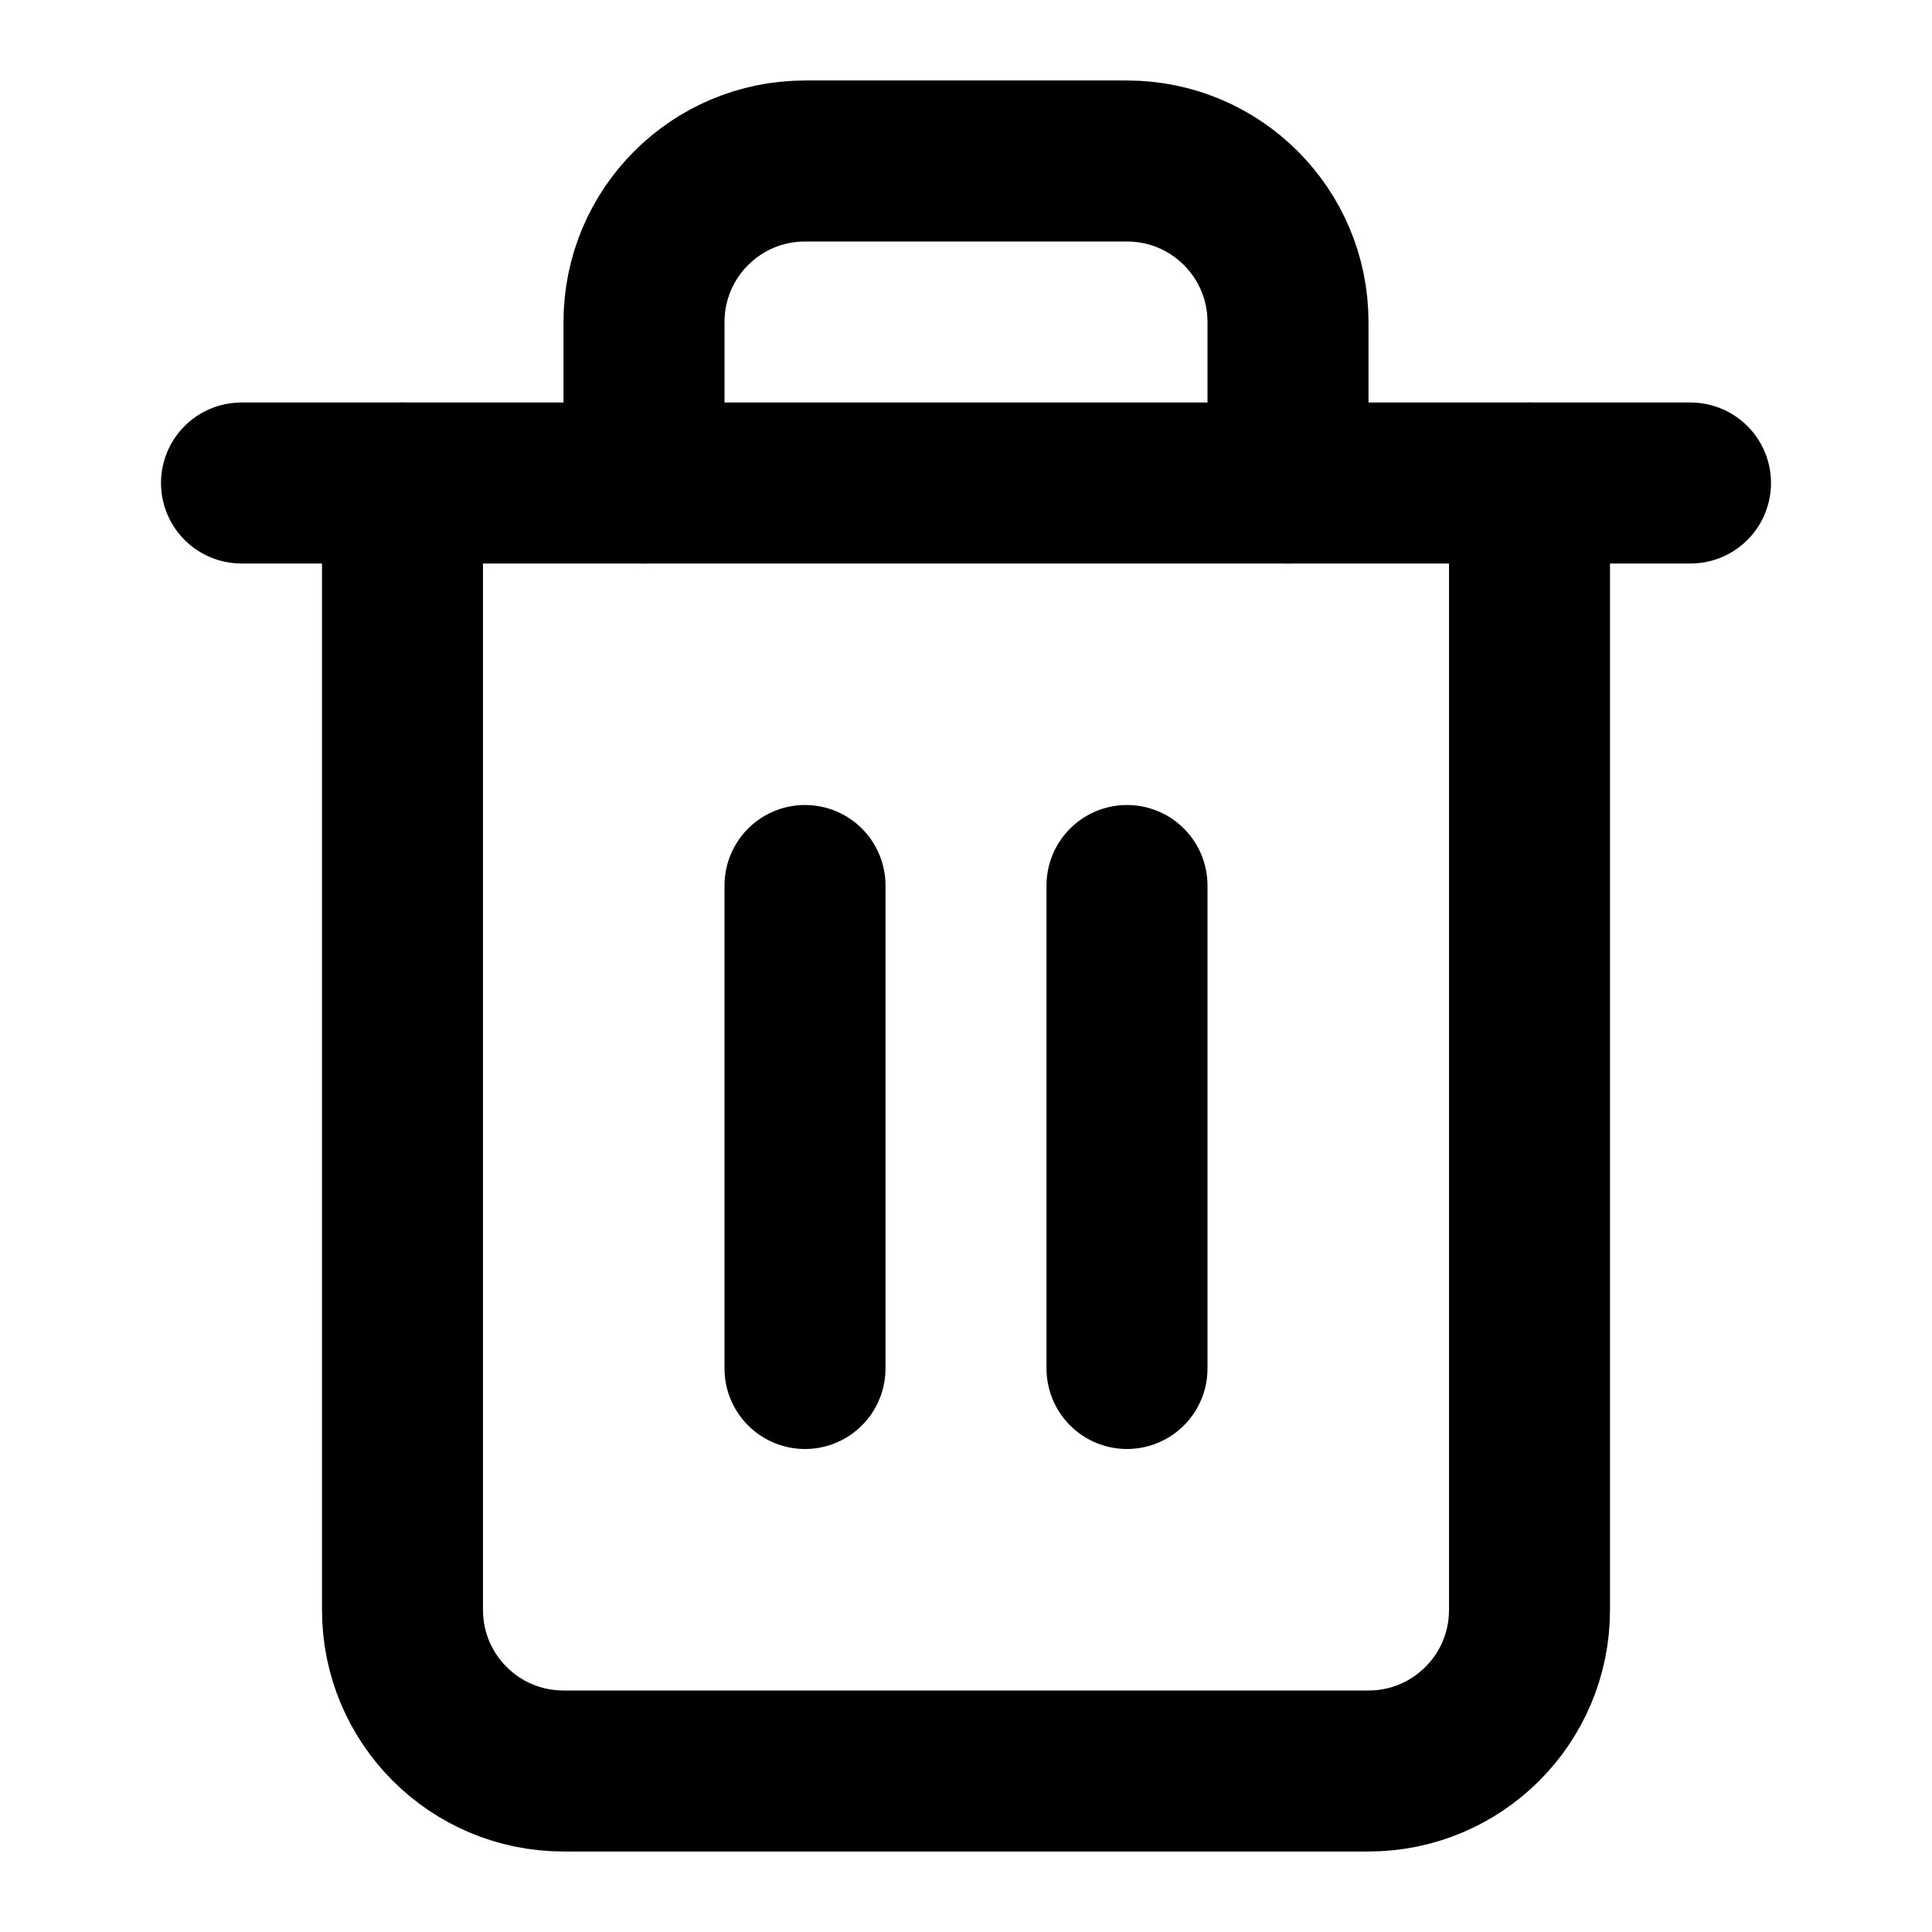
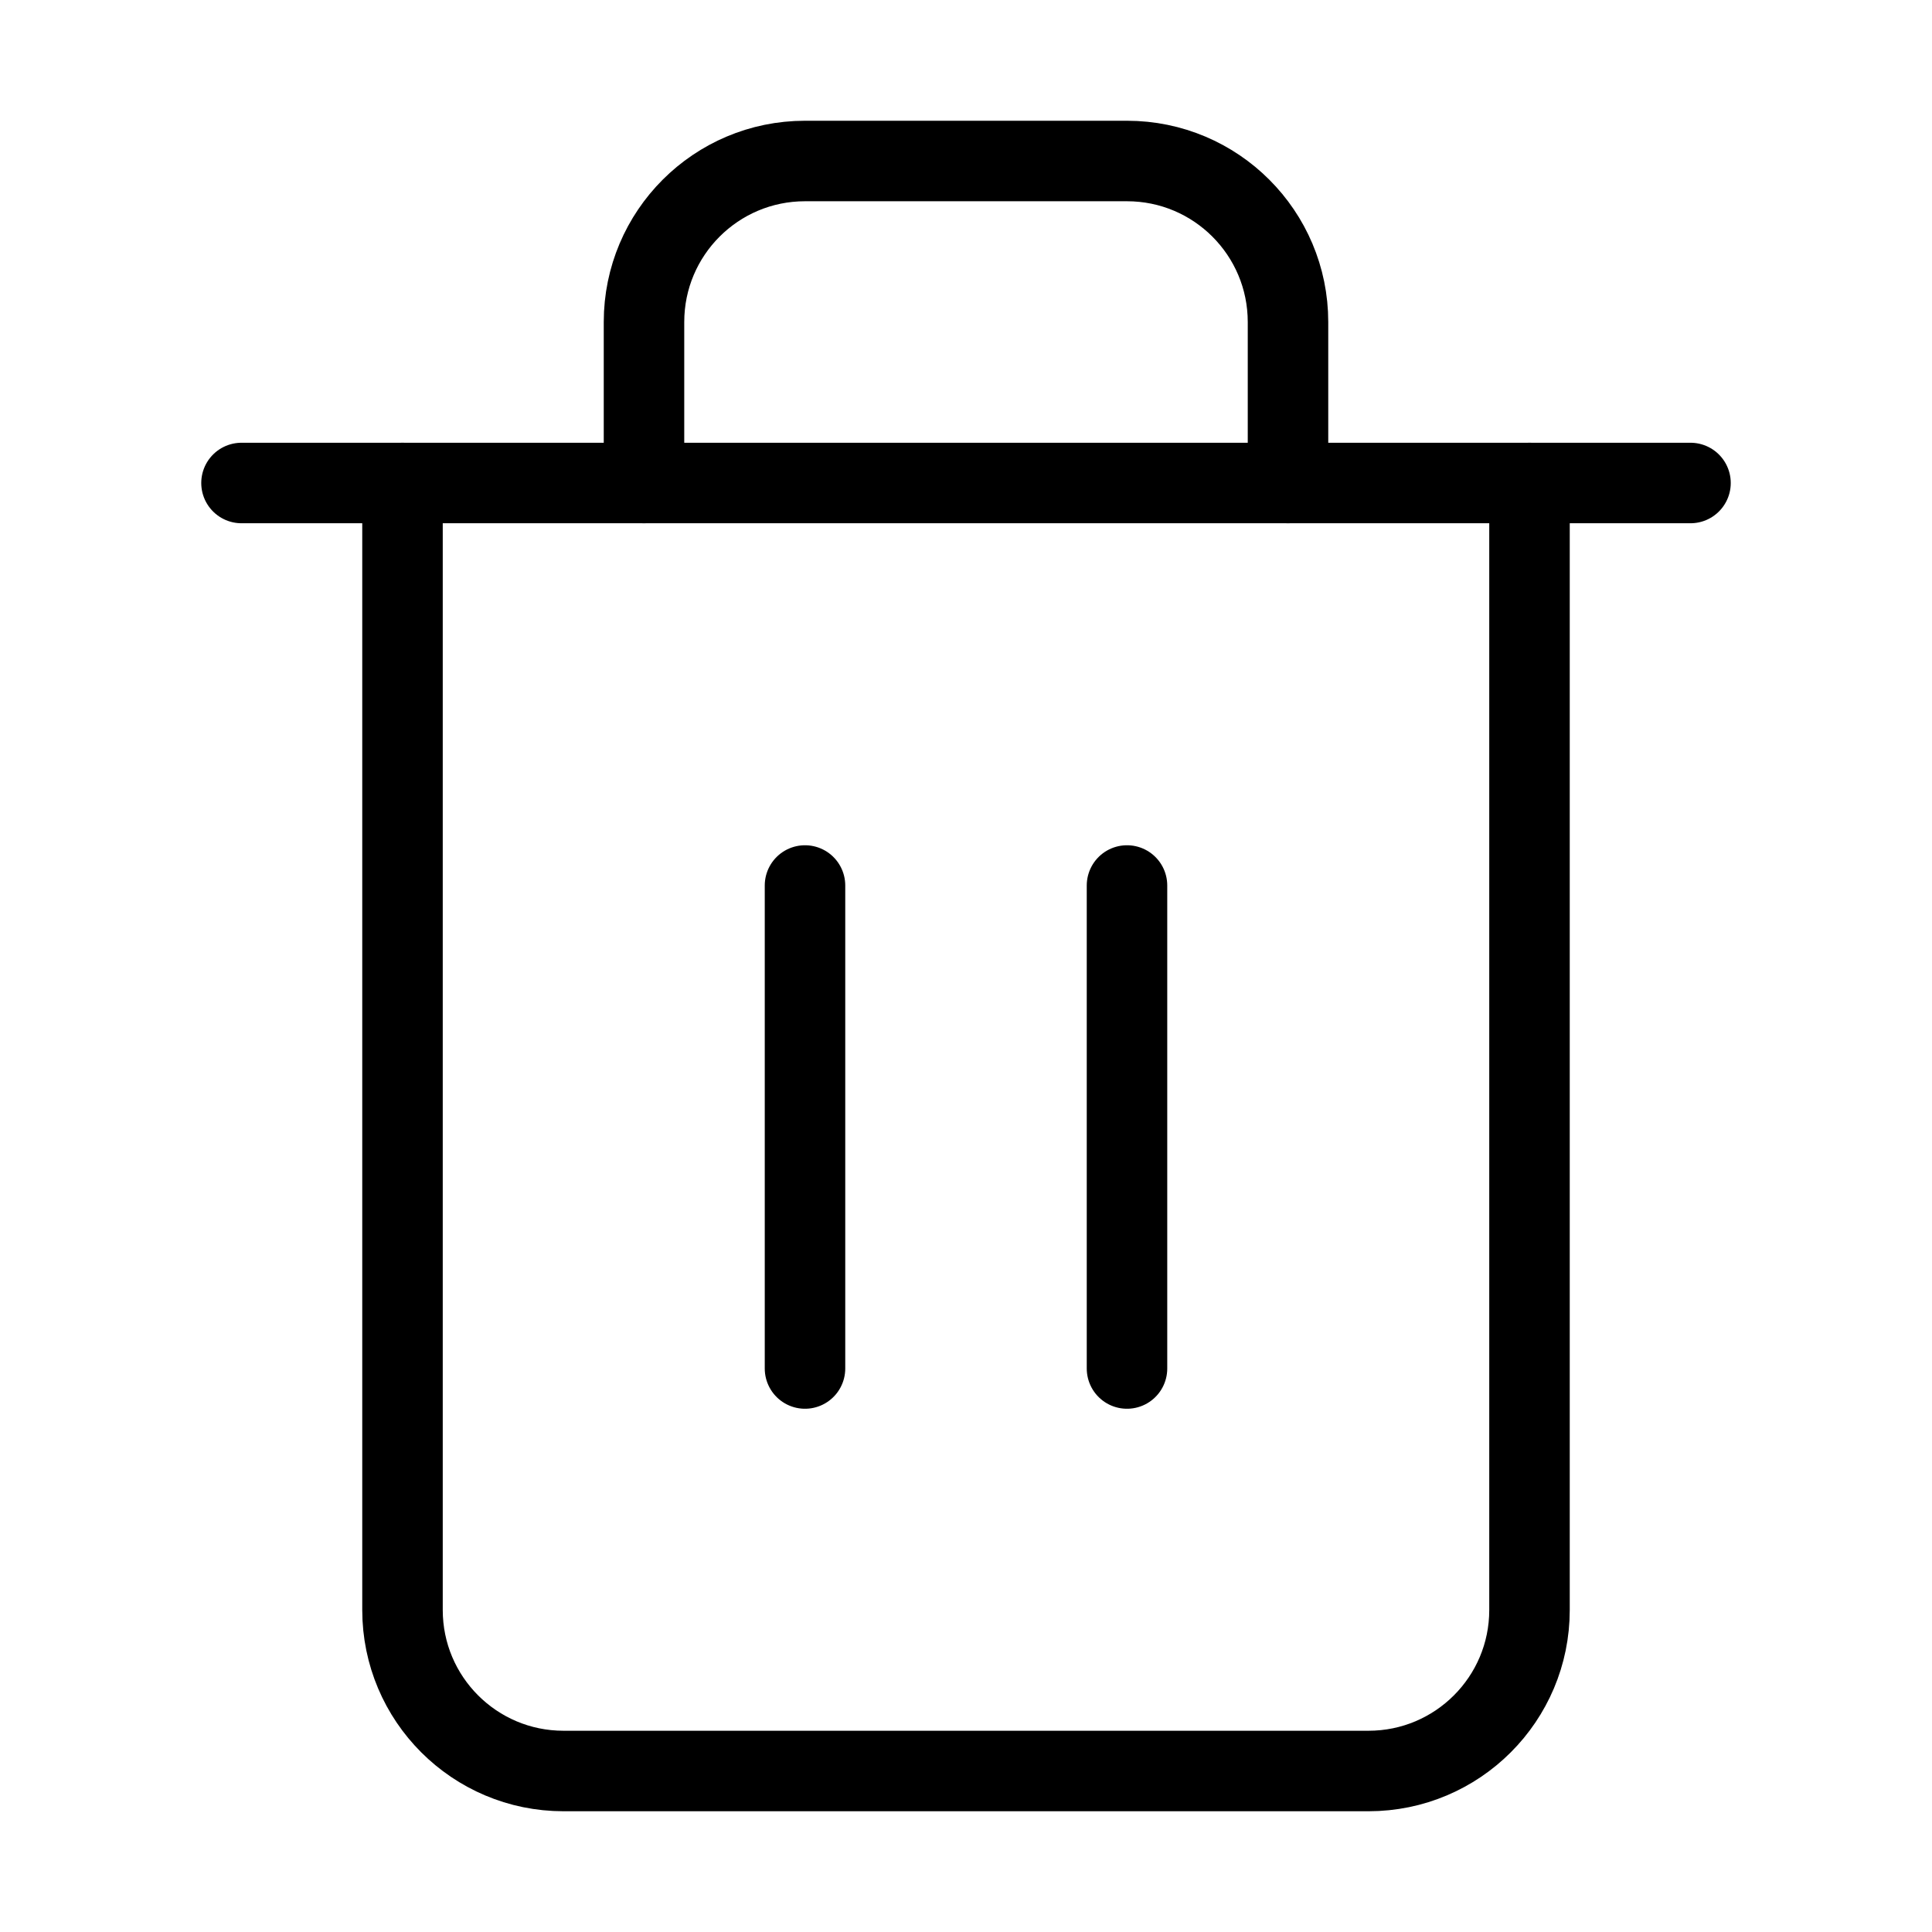
- <svg xmlns="http://www.w3.org/2000/svg" width="24" height="24" viewBox="0 0 24 24" fill="none" stroke="currentColor" stroke-width="2" stroke-linecap="round" stroke-linejoin="round" class="feather feather-trash-2">
+ <svg xmlns="http://www.w3.org/2000/svg" width="24" height="24" viewBox="0 0 24 24" fill="none" stroke="currentColor" stroke-width="1" stroke-linecap="round" stroke-linejoin="round" class="feather feather-trash-2">
  <polyline points="3 6 5 6 21 6" />
  <path d="M19 6v14a2 2 0 0 1-2 2H7a2 2 0 0 1-2-2V6m3 0V4a2 2 0 0 1 2-2h4a2 2 0 0 1 2 2v2" />
  <line x1="10" y1="11" x2="10" y2="17" />
  <line x1="14" y1="11" x2="14" y2="17" />
</svg>
